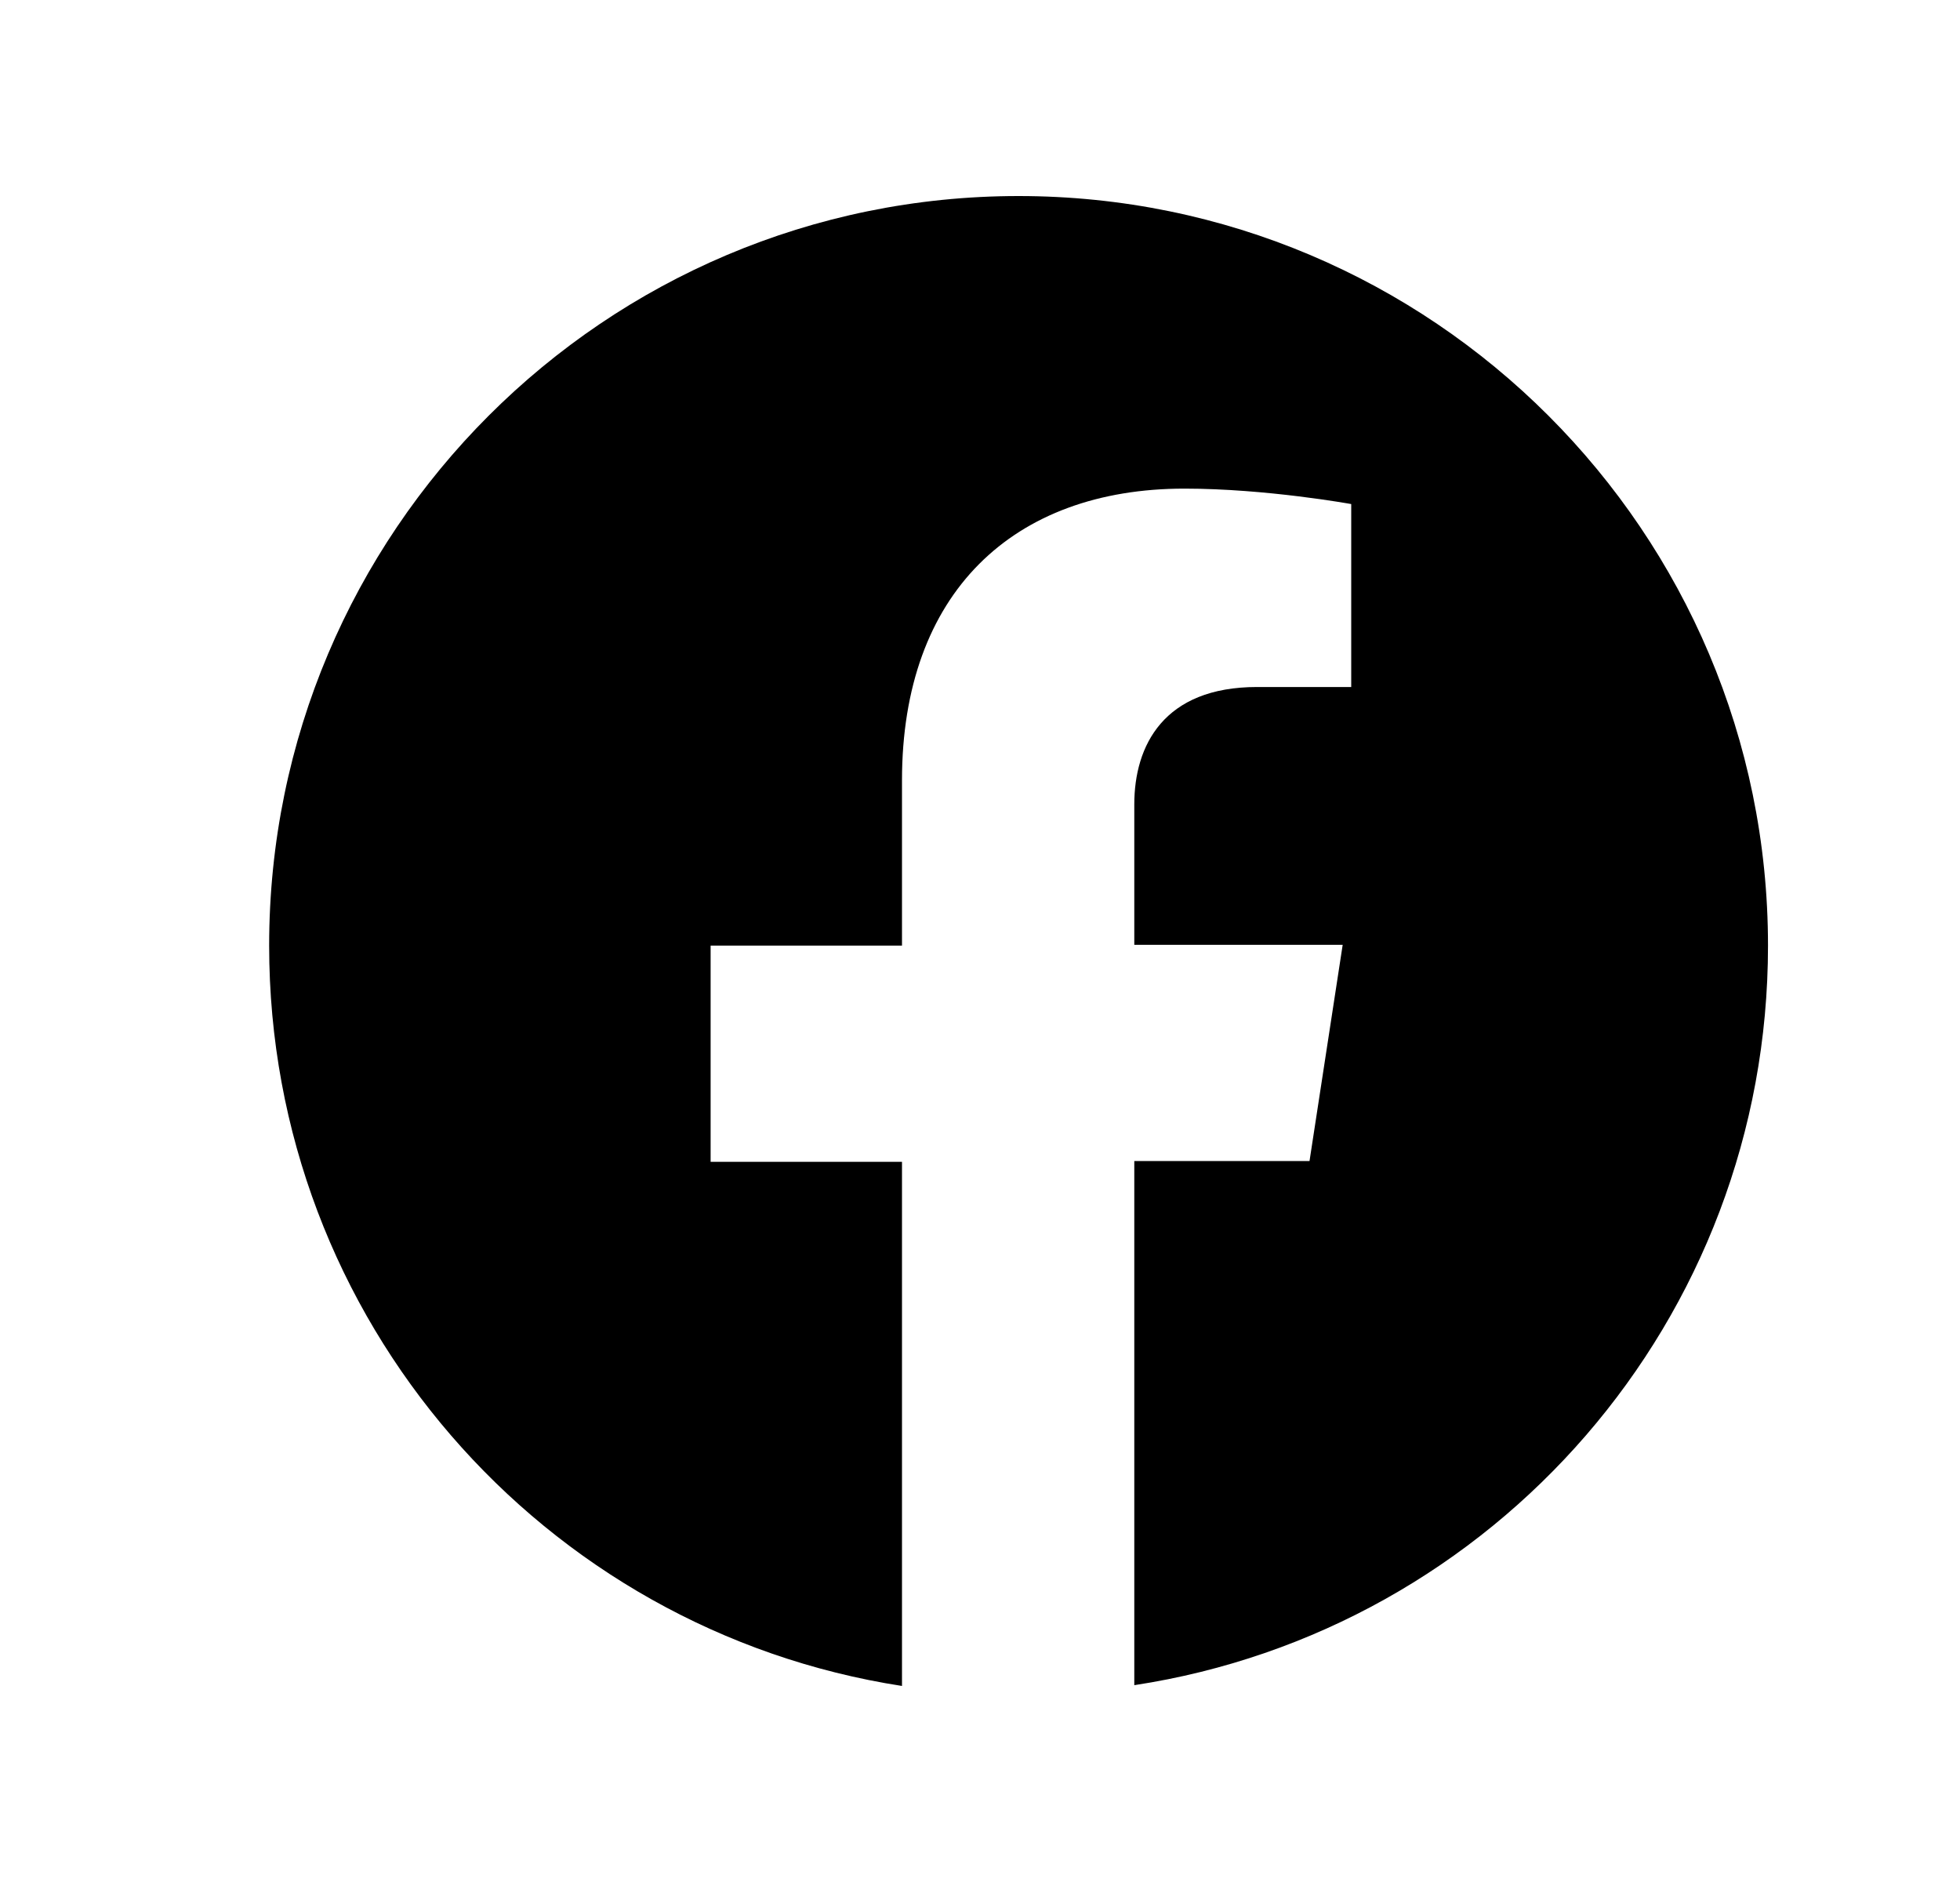
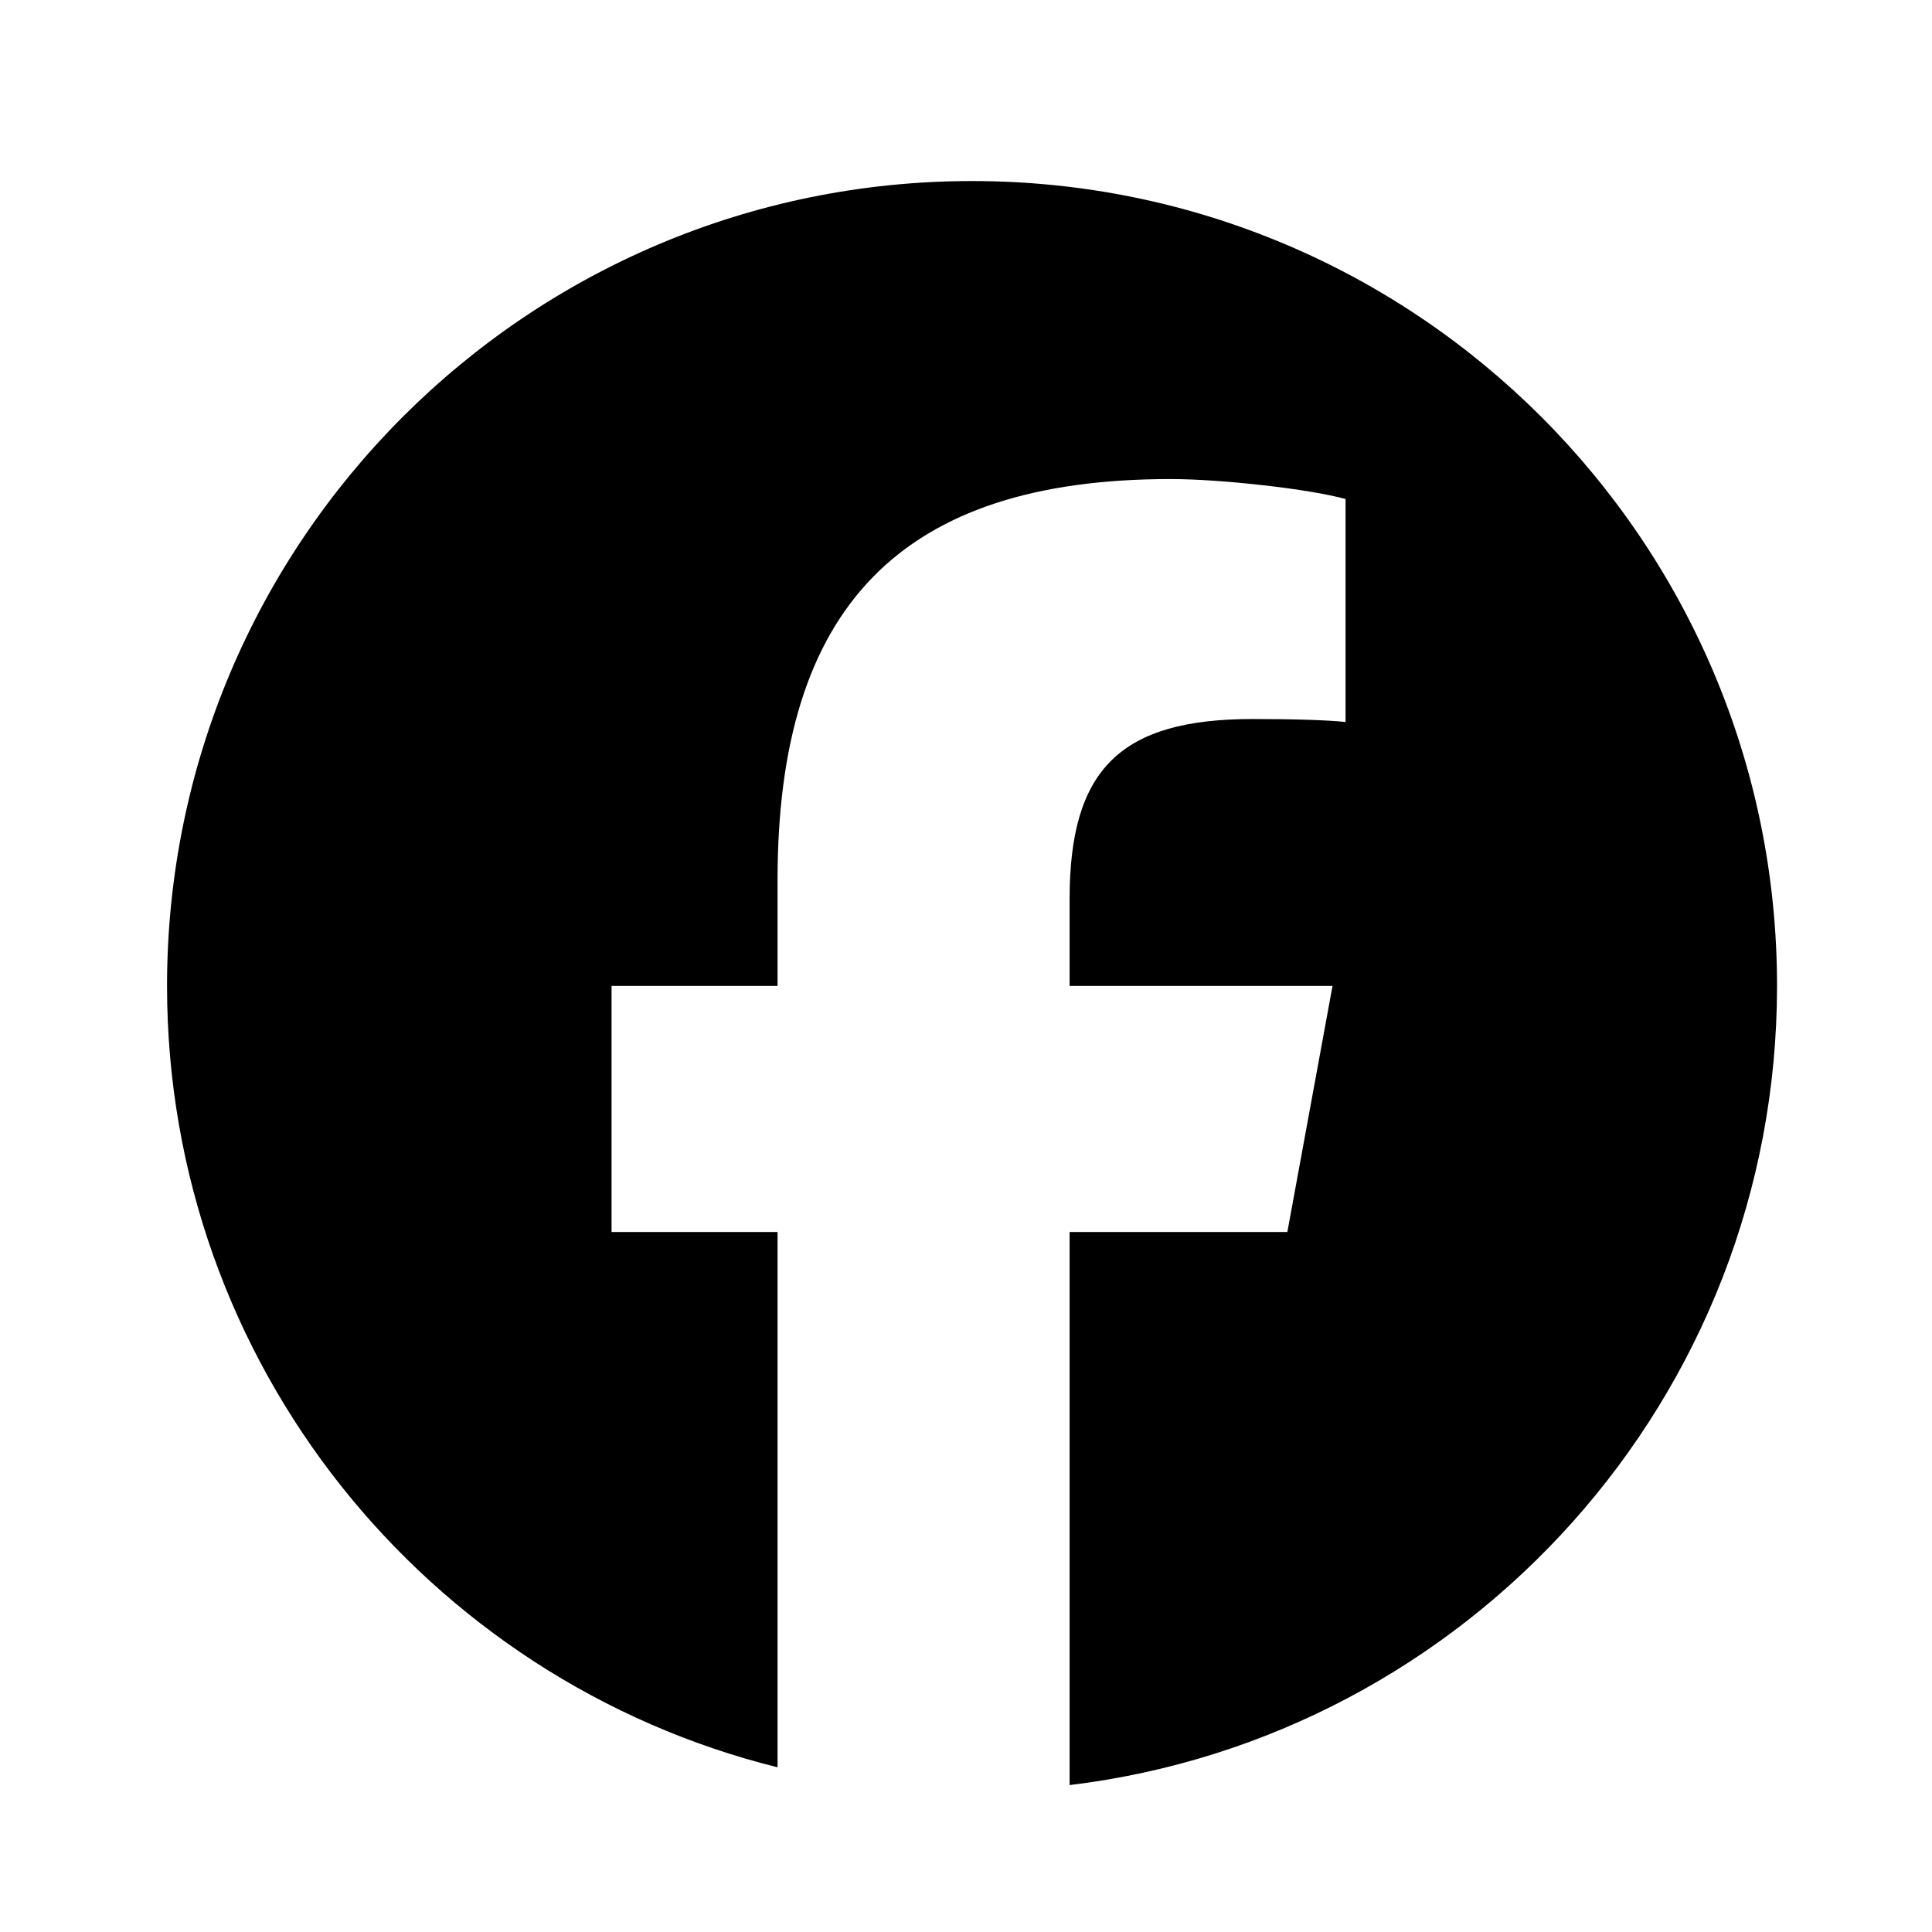
- <svg xmlns="http://www.w3.org/2000/svg" width="25" height="24" viewBox="0 0 25 24" fill="none">
-   <path d="M22.551 12.059C22.551 6.782 18.268 2.5 12.992 2.5C7.715 2.5 3.433 6.782 3.433 12.059C3.433 16.834 6.927 20.791 11.505 21.5V14.816H9.064V12.059H11.505V9.952C11.505 7.56 12.923 6.231 15.108 6.231C16.152 6.231 17.235 6.428 17.235 6.428V8.761H16.034C14.842 8.761 14.468 9.509 14.468 10.258V12.049H17.126L16.703 14.806H14.468V21.49C19.056 20.791 22.551 16.834 22.551 12.059Z" fill="currentcolor" />
+ <svg xmlns="http://www.w3.org/2000/svg" width="24" height="24" viewBox="0 0 24 24" fill="none">
+   <path d="M22.075 12.248C22.075 6.726 17.598 2.249 12.075 2.249C6.552 2.249 2.075 6.726 2.075 12.248C2.075 16.938 5.304 20.873 9.659 21.954V15.304H7.597V12.248H9.659V10.932C9.659 7.528 11.2 5.951 14.541 5.951C15.175 5.951 16.268 6.075 16.715 6.199V8.969C16.479 8.944 16.069 8.932 15.56 8.932C13.92 8.932 13.287 9.553 13.287 11.168V12.248H16.553L15.992 15.304H13.287V22.175C18.238 21.577 22.075 17.361 22.075 12.248Z" fill="currentcolor" />
</svg>
